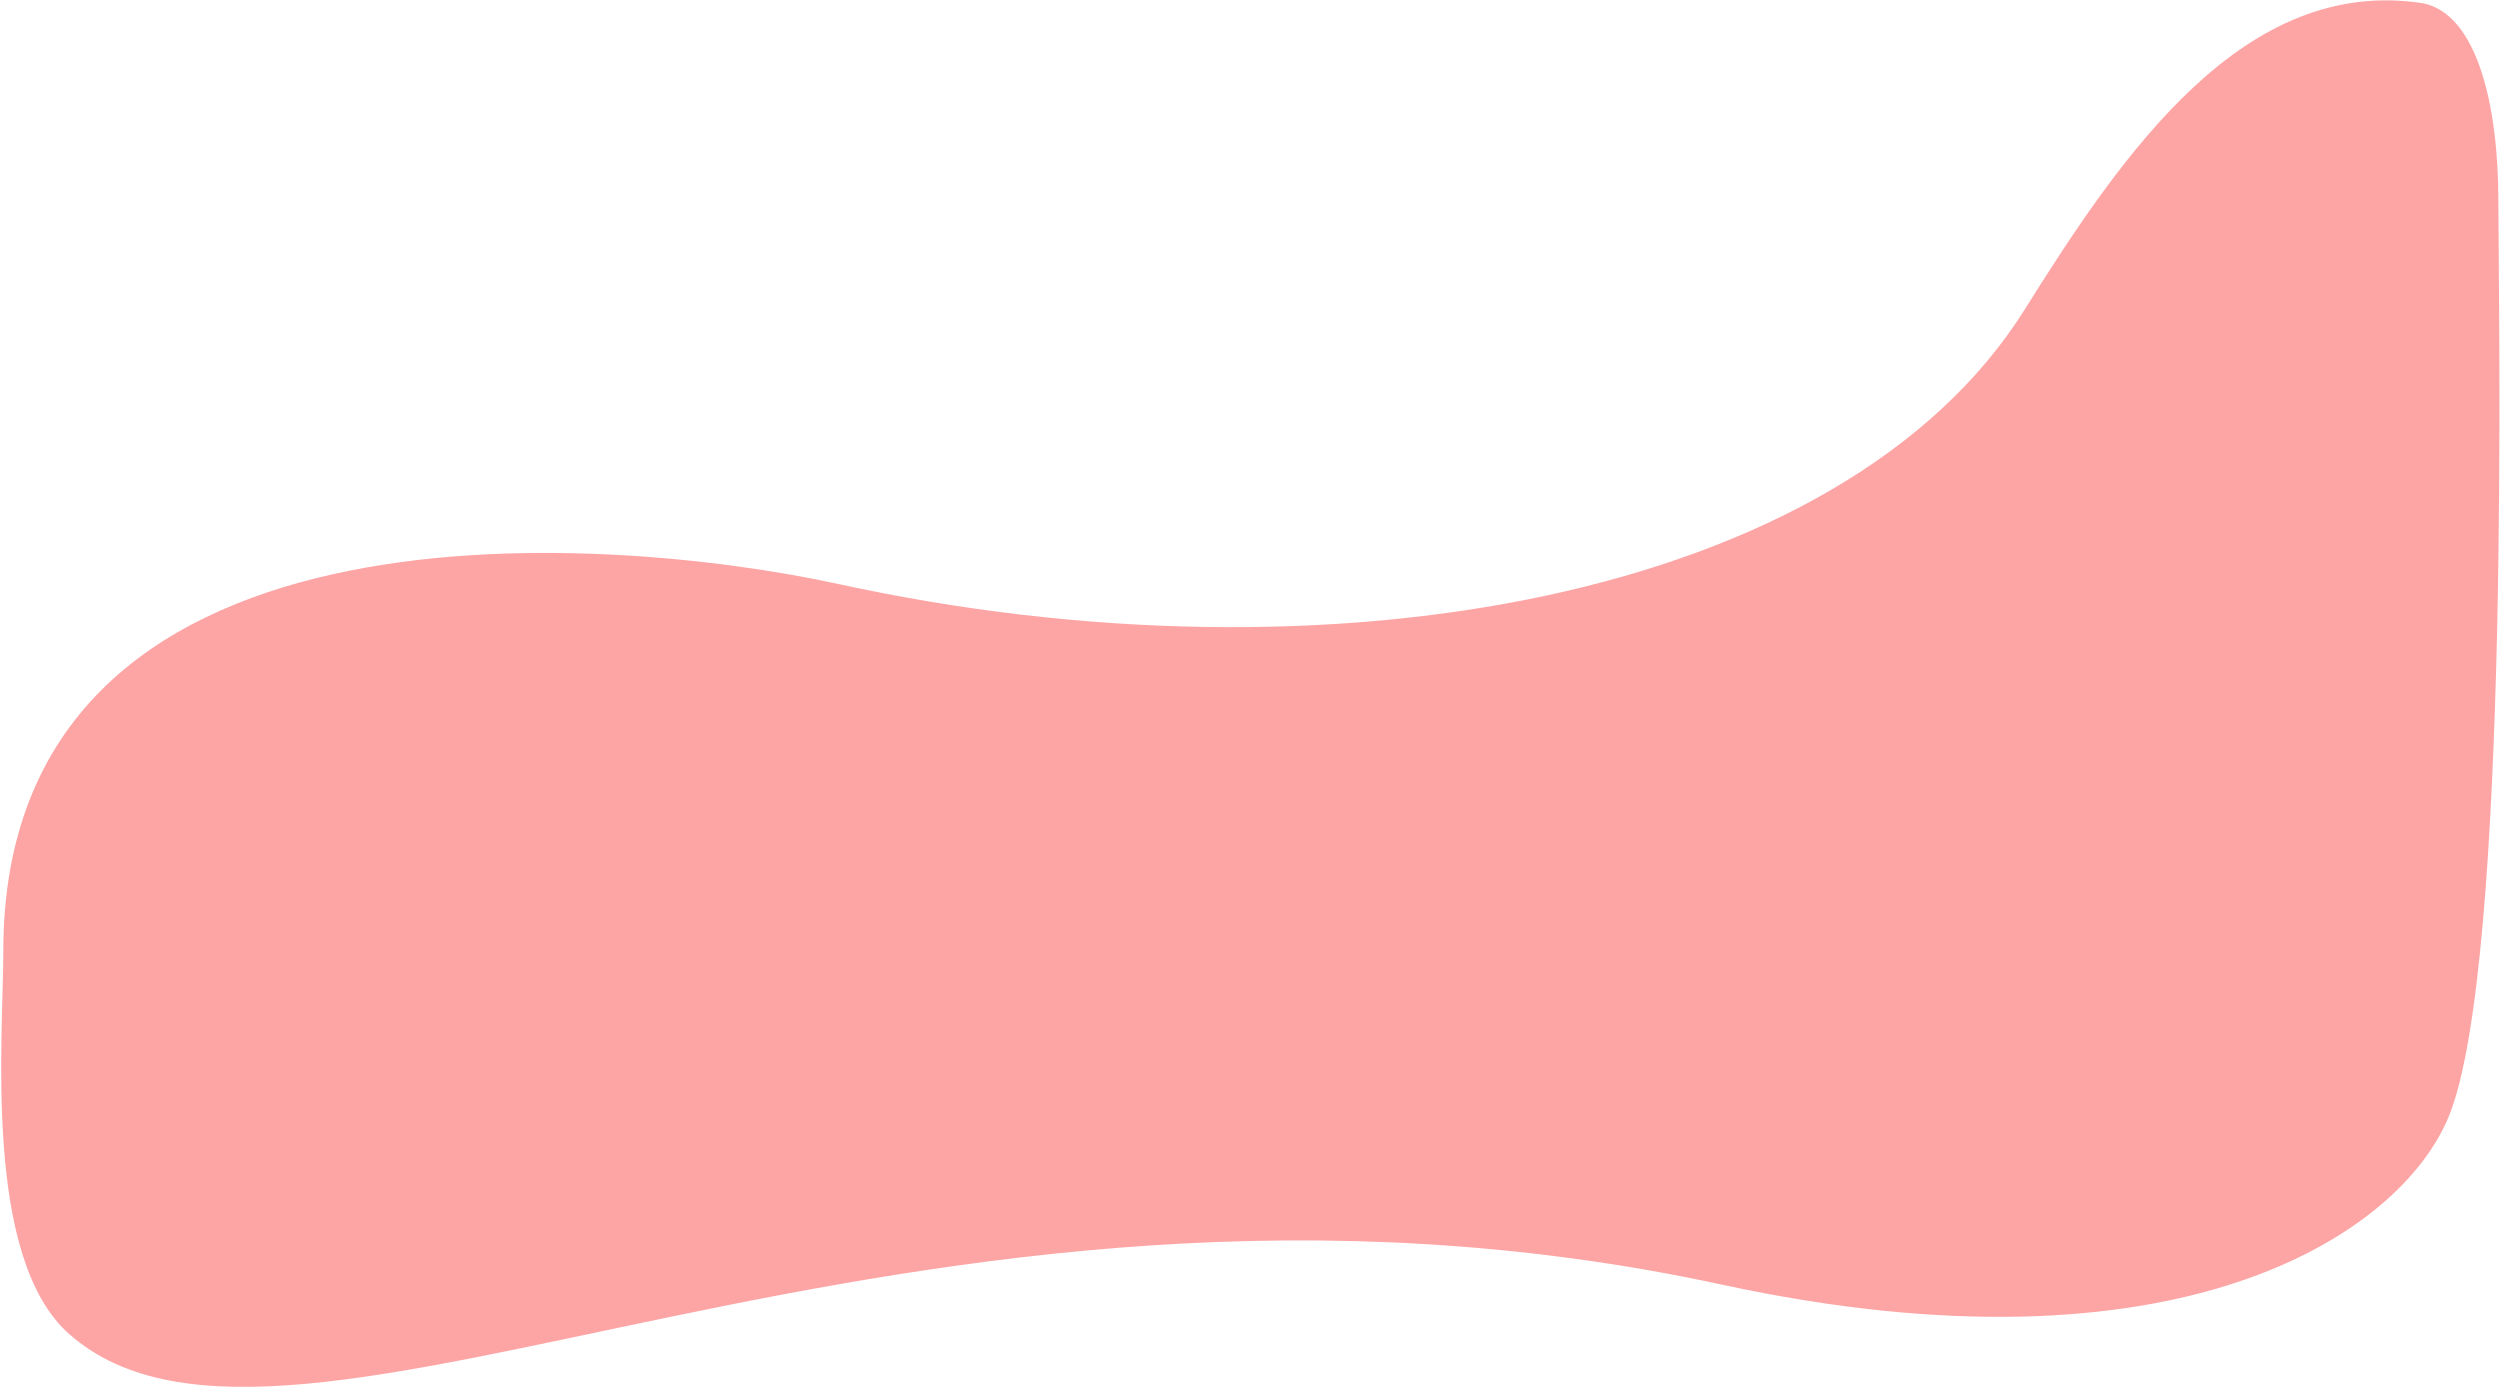
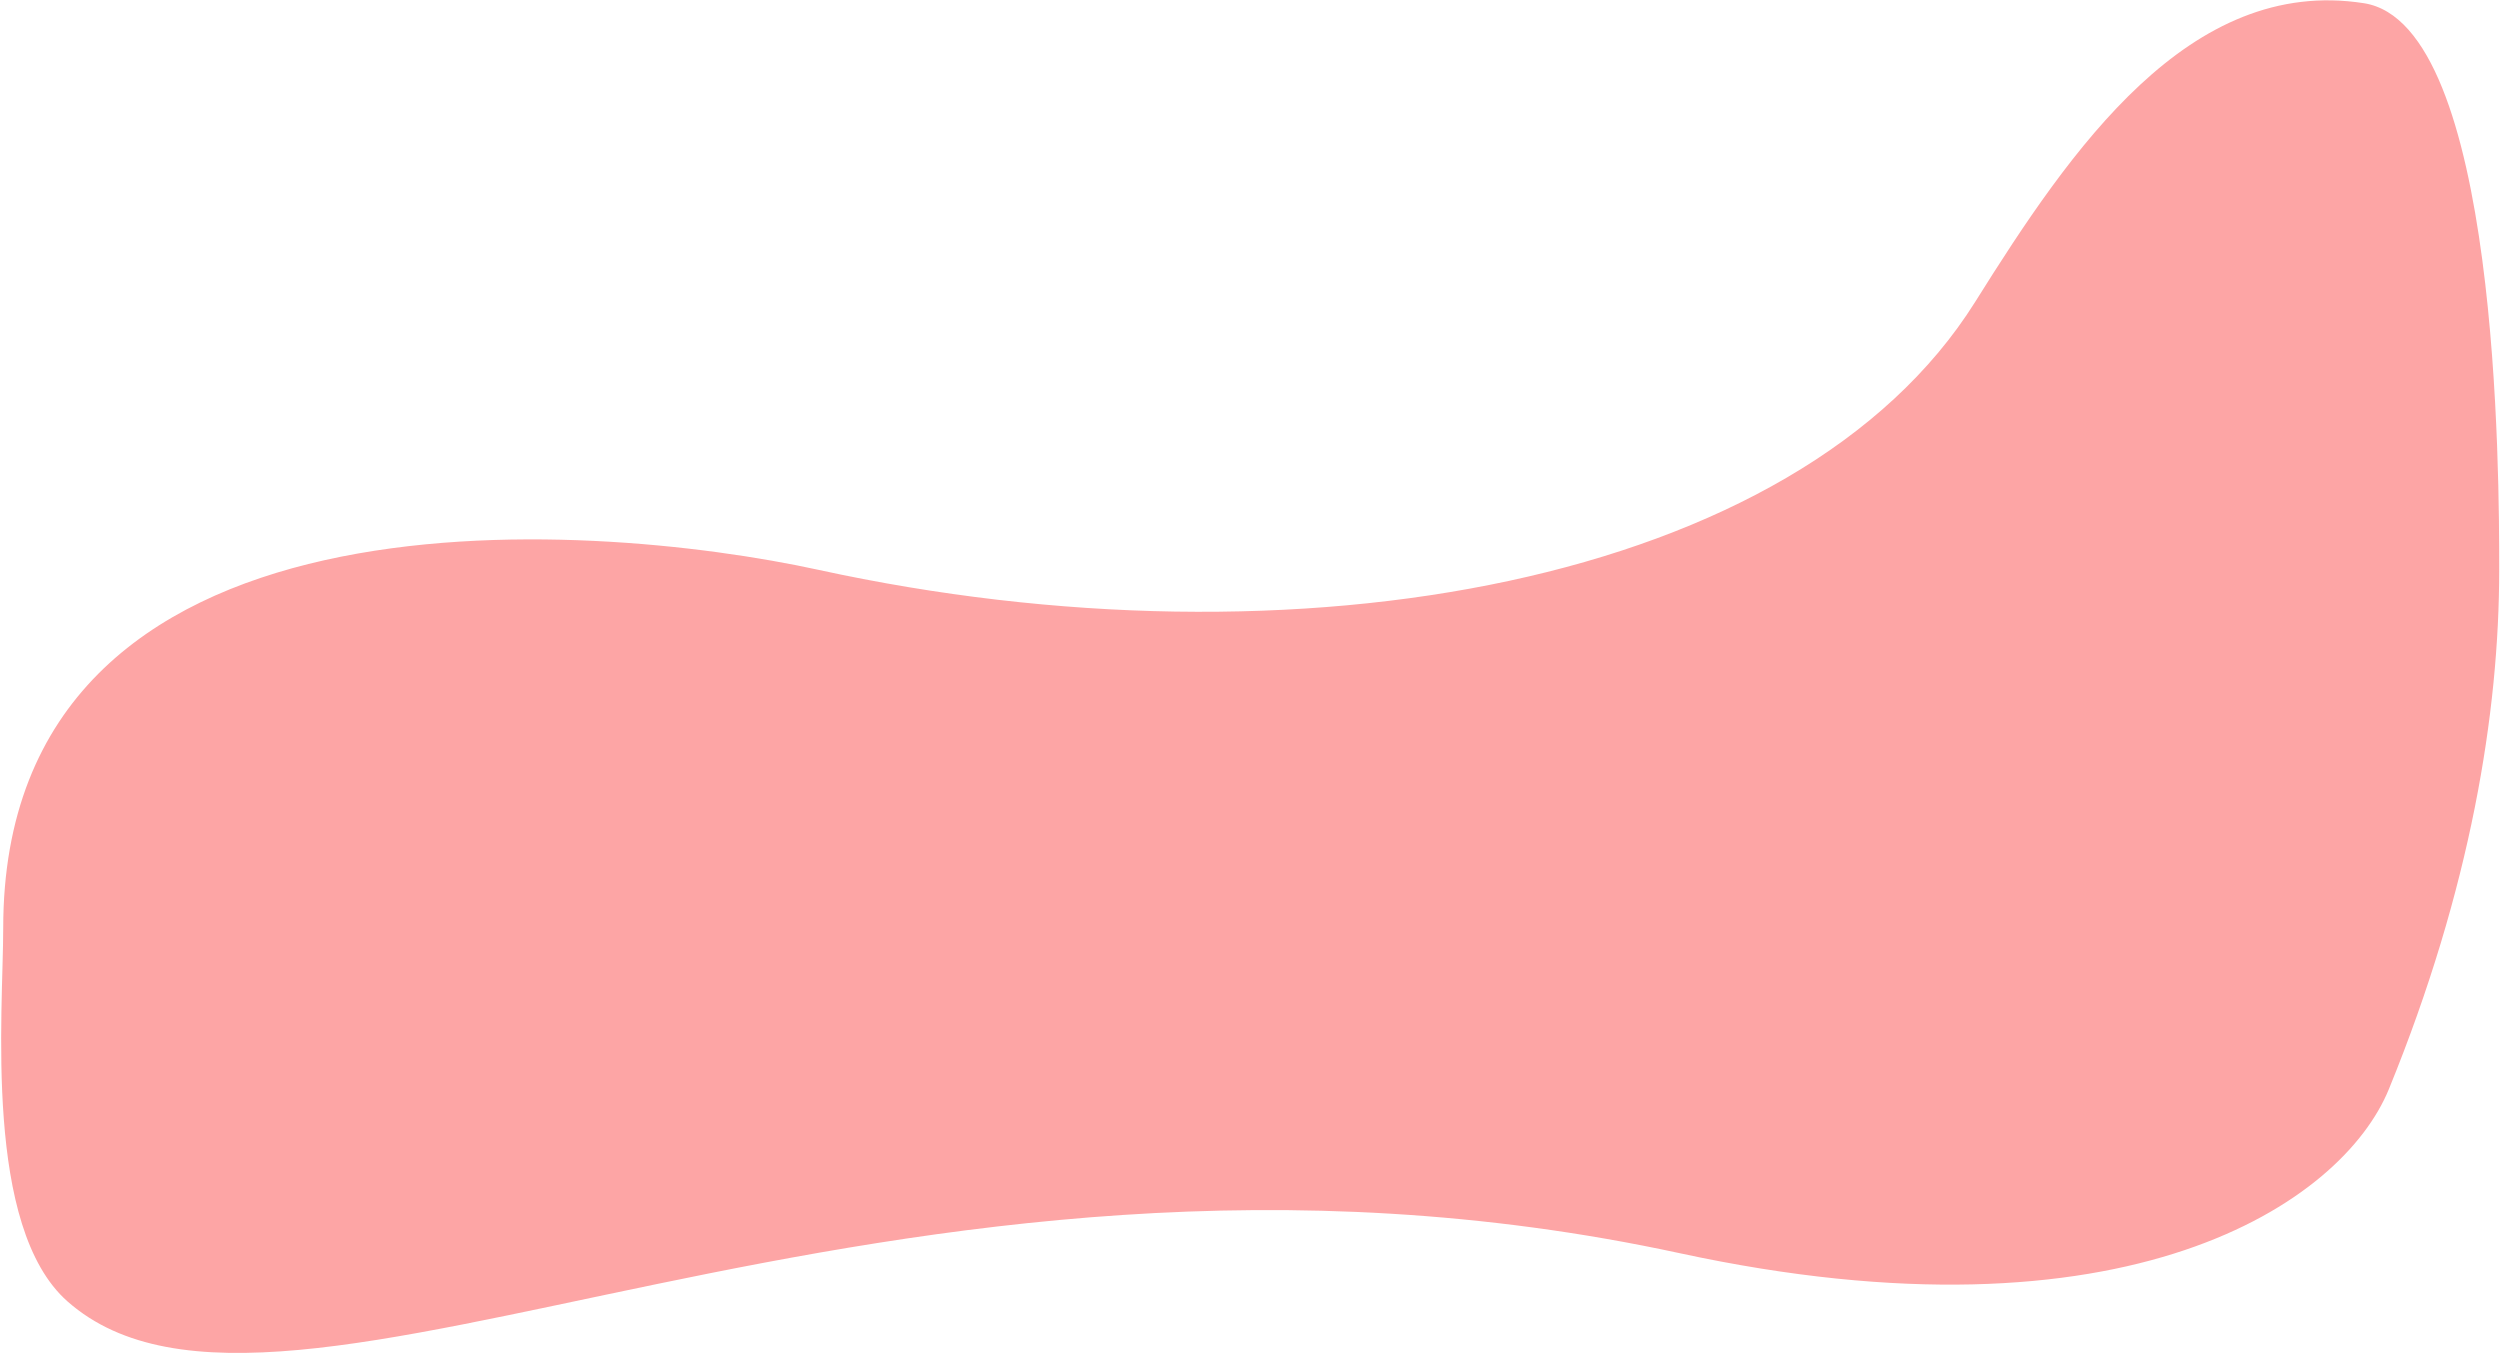
- <svg xmlns="http://www.w3.org/2000/svg" width="1515" height="841" viewBox="0 0 1515 841" fill="none">
-   <path d="M1227 187.5C1286.5 92.5 1360 -15 1468.5 2C1501.33 8.833 1514 64.3 1514 121.5C1514 178.7 1521.78 584 1484 676.5C1455 747.5 1321 838.5 1043.5 778.5C549.6 671.711 175.999 926.5 41.999 808.5C-10.365 762.388 1.998 629.5 1.999 576.5C2.004 295 365.499 322.787 508.499 354C803.999 418.5 1116.88 363.322 1227 187.5Z" fill="#FDA5A5" />
+ <svg xmlns="http://www.w3.org/2000/svg" width="1553" height="841" viewBox="0 0 1553 841" fill="none">
+   <path d="M1227 187.5C1286.5 92.5 1360 -15 1468.5 2C1552.5 15.161 1552.5 296.8 1552.5 354C1552.5 442.5 1534.85 552 1484 676.5C1455 747.5 1321 838.5 1043.5 778.5C549.6 671.711 175.999 926.5 41.999 808.5C-10.365 762.388 1.998 629.5 1.999 576.5C2.004 295 365.499 322.787 508.499 354C803.999 418.5 1116.88 363.322 1227 187.5Z" fill="#FDA5A5" />
</svg>
